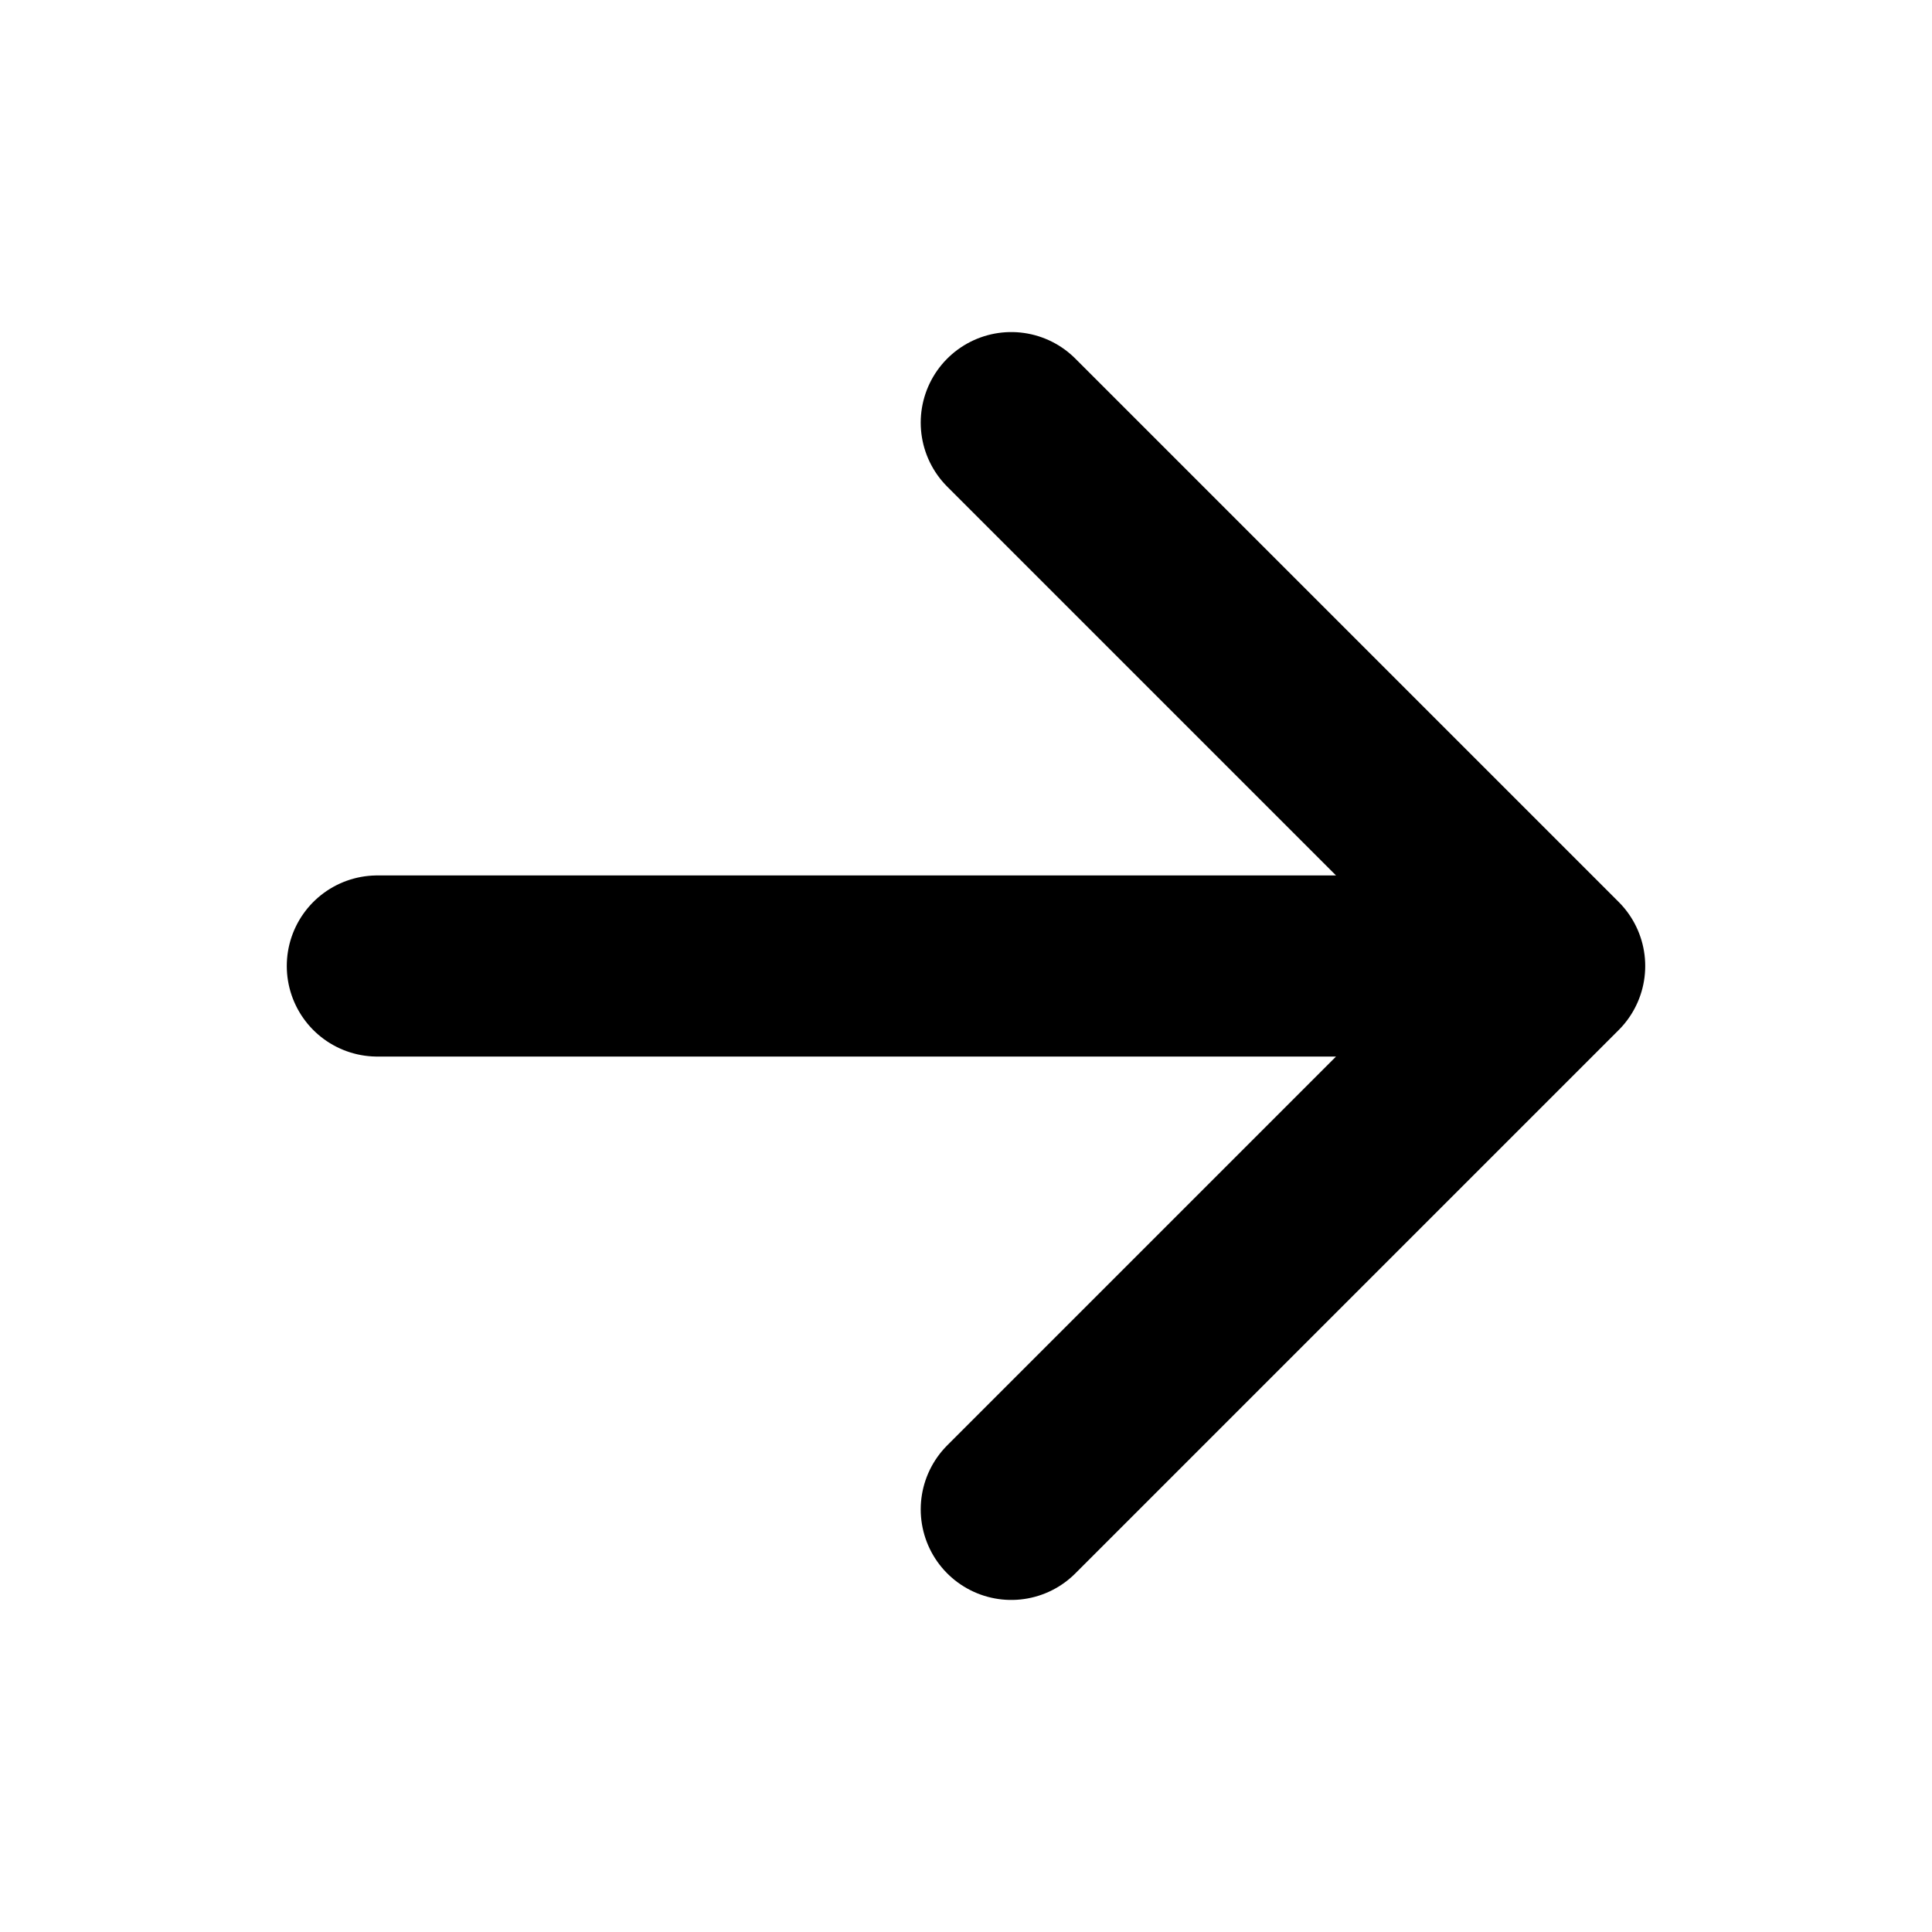
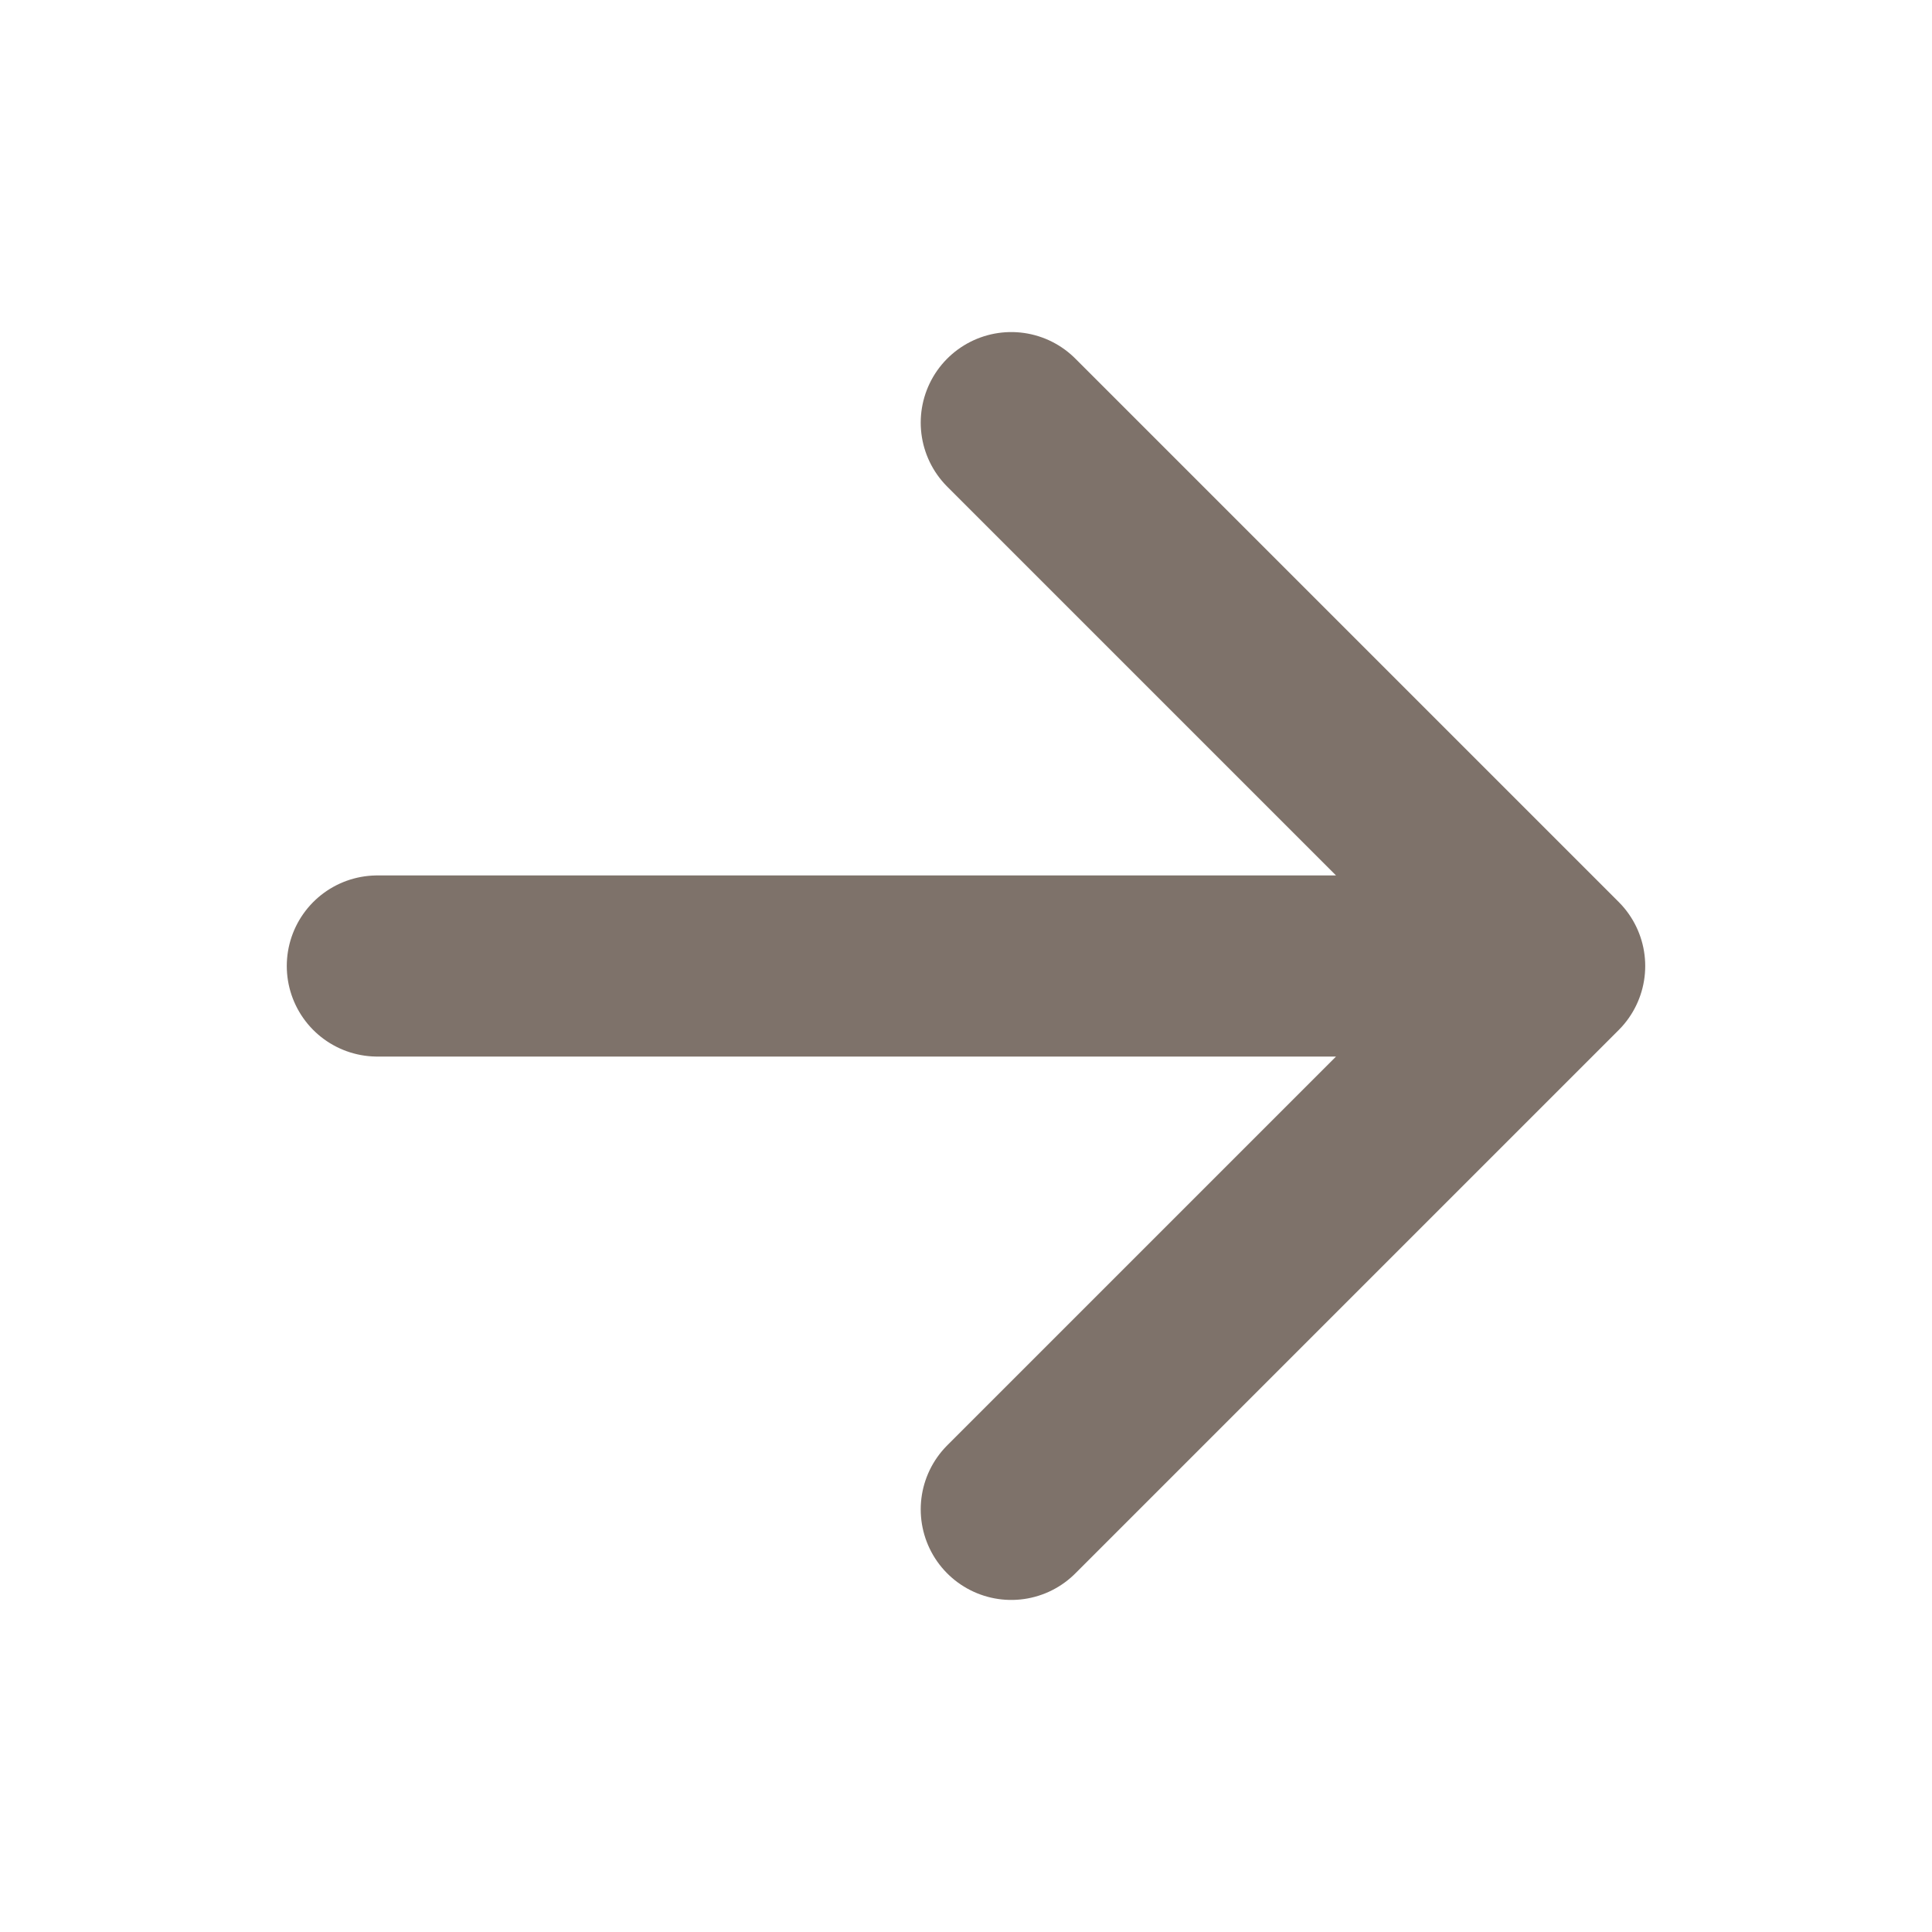
<svg xmlns="http://www.w3.org/2000/svg" class="ionicon" viewBox="0 0 512 512">
-   <path fill="none" stroke="currentColor" stroke-linecap="round" stroke-linejoin="round" stroke-width="48" d="M268 112l144 144-144 144M392 256H100" />
+   <path fill="none" stroke="rgba(41, 21, 7, 0.6)" stroke-linecap="round" stroke-linejoin="round" stroke-width="48" d="M268 112l144 144-144 144M392 256H100" />
</svg>
